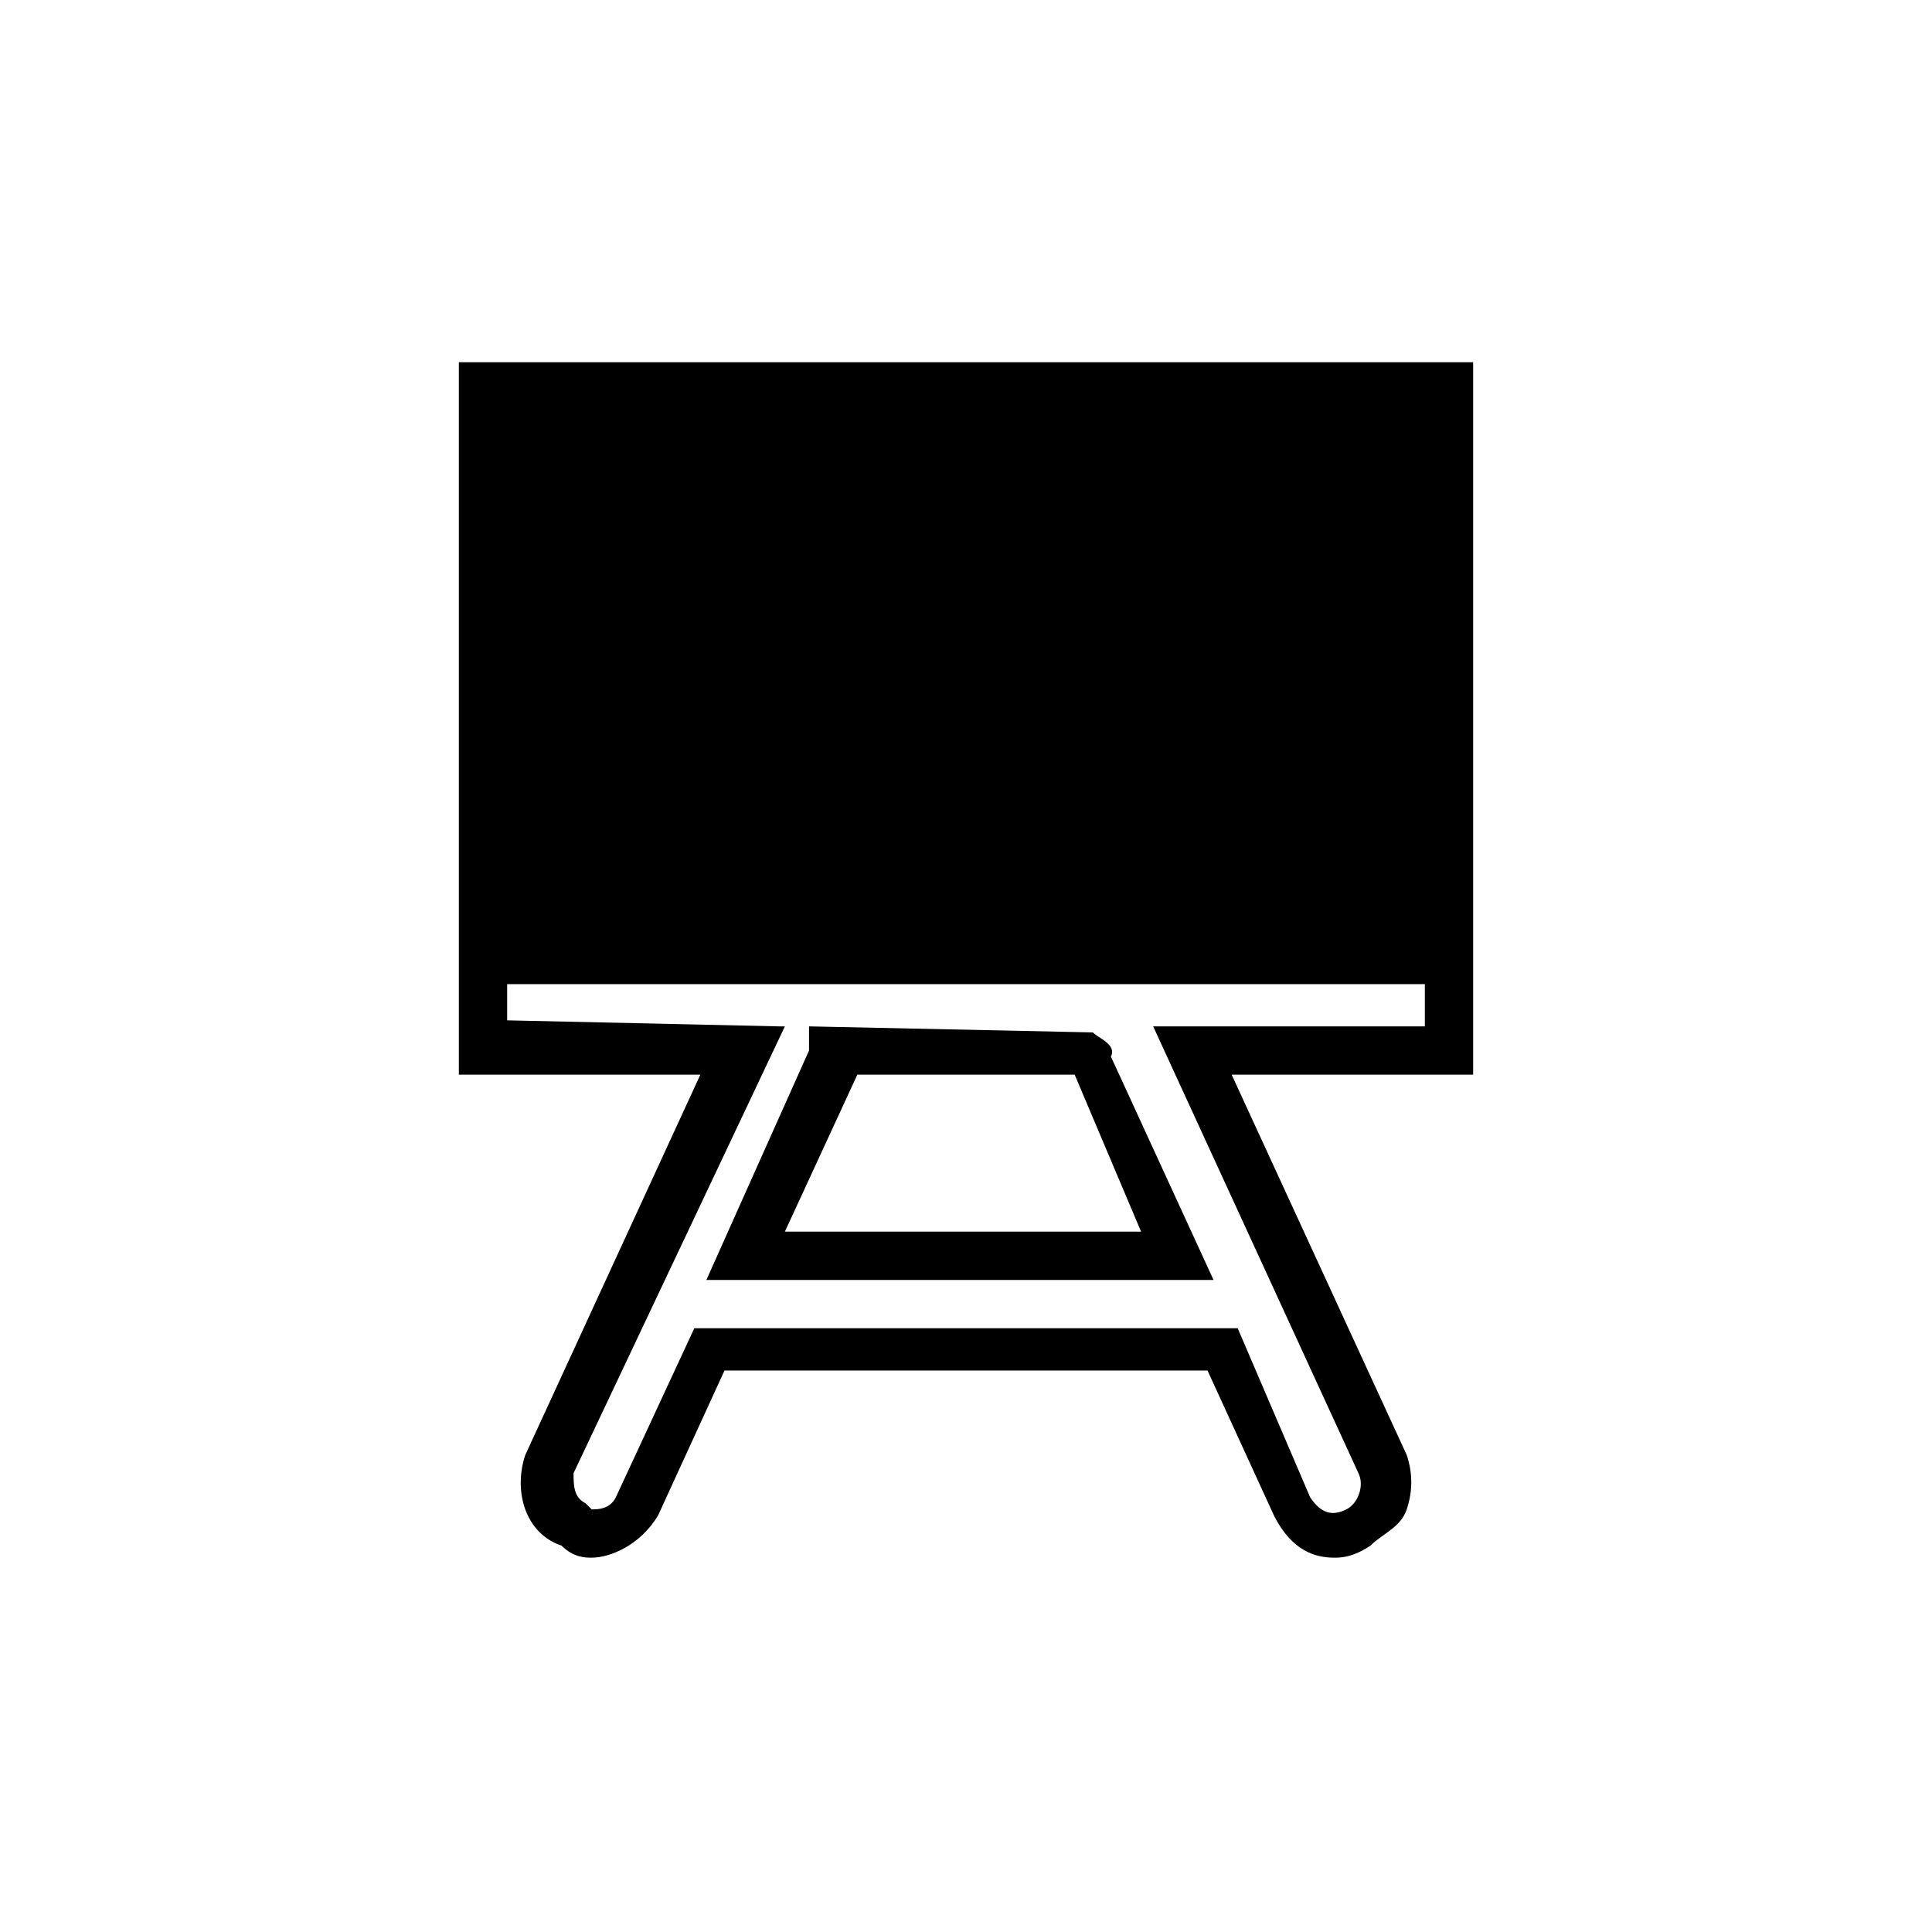
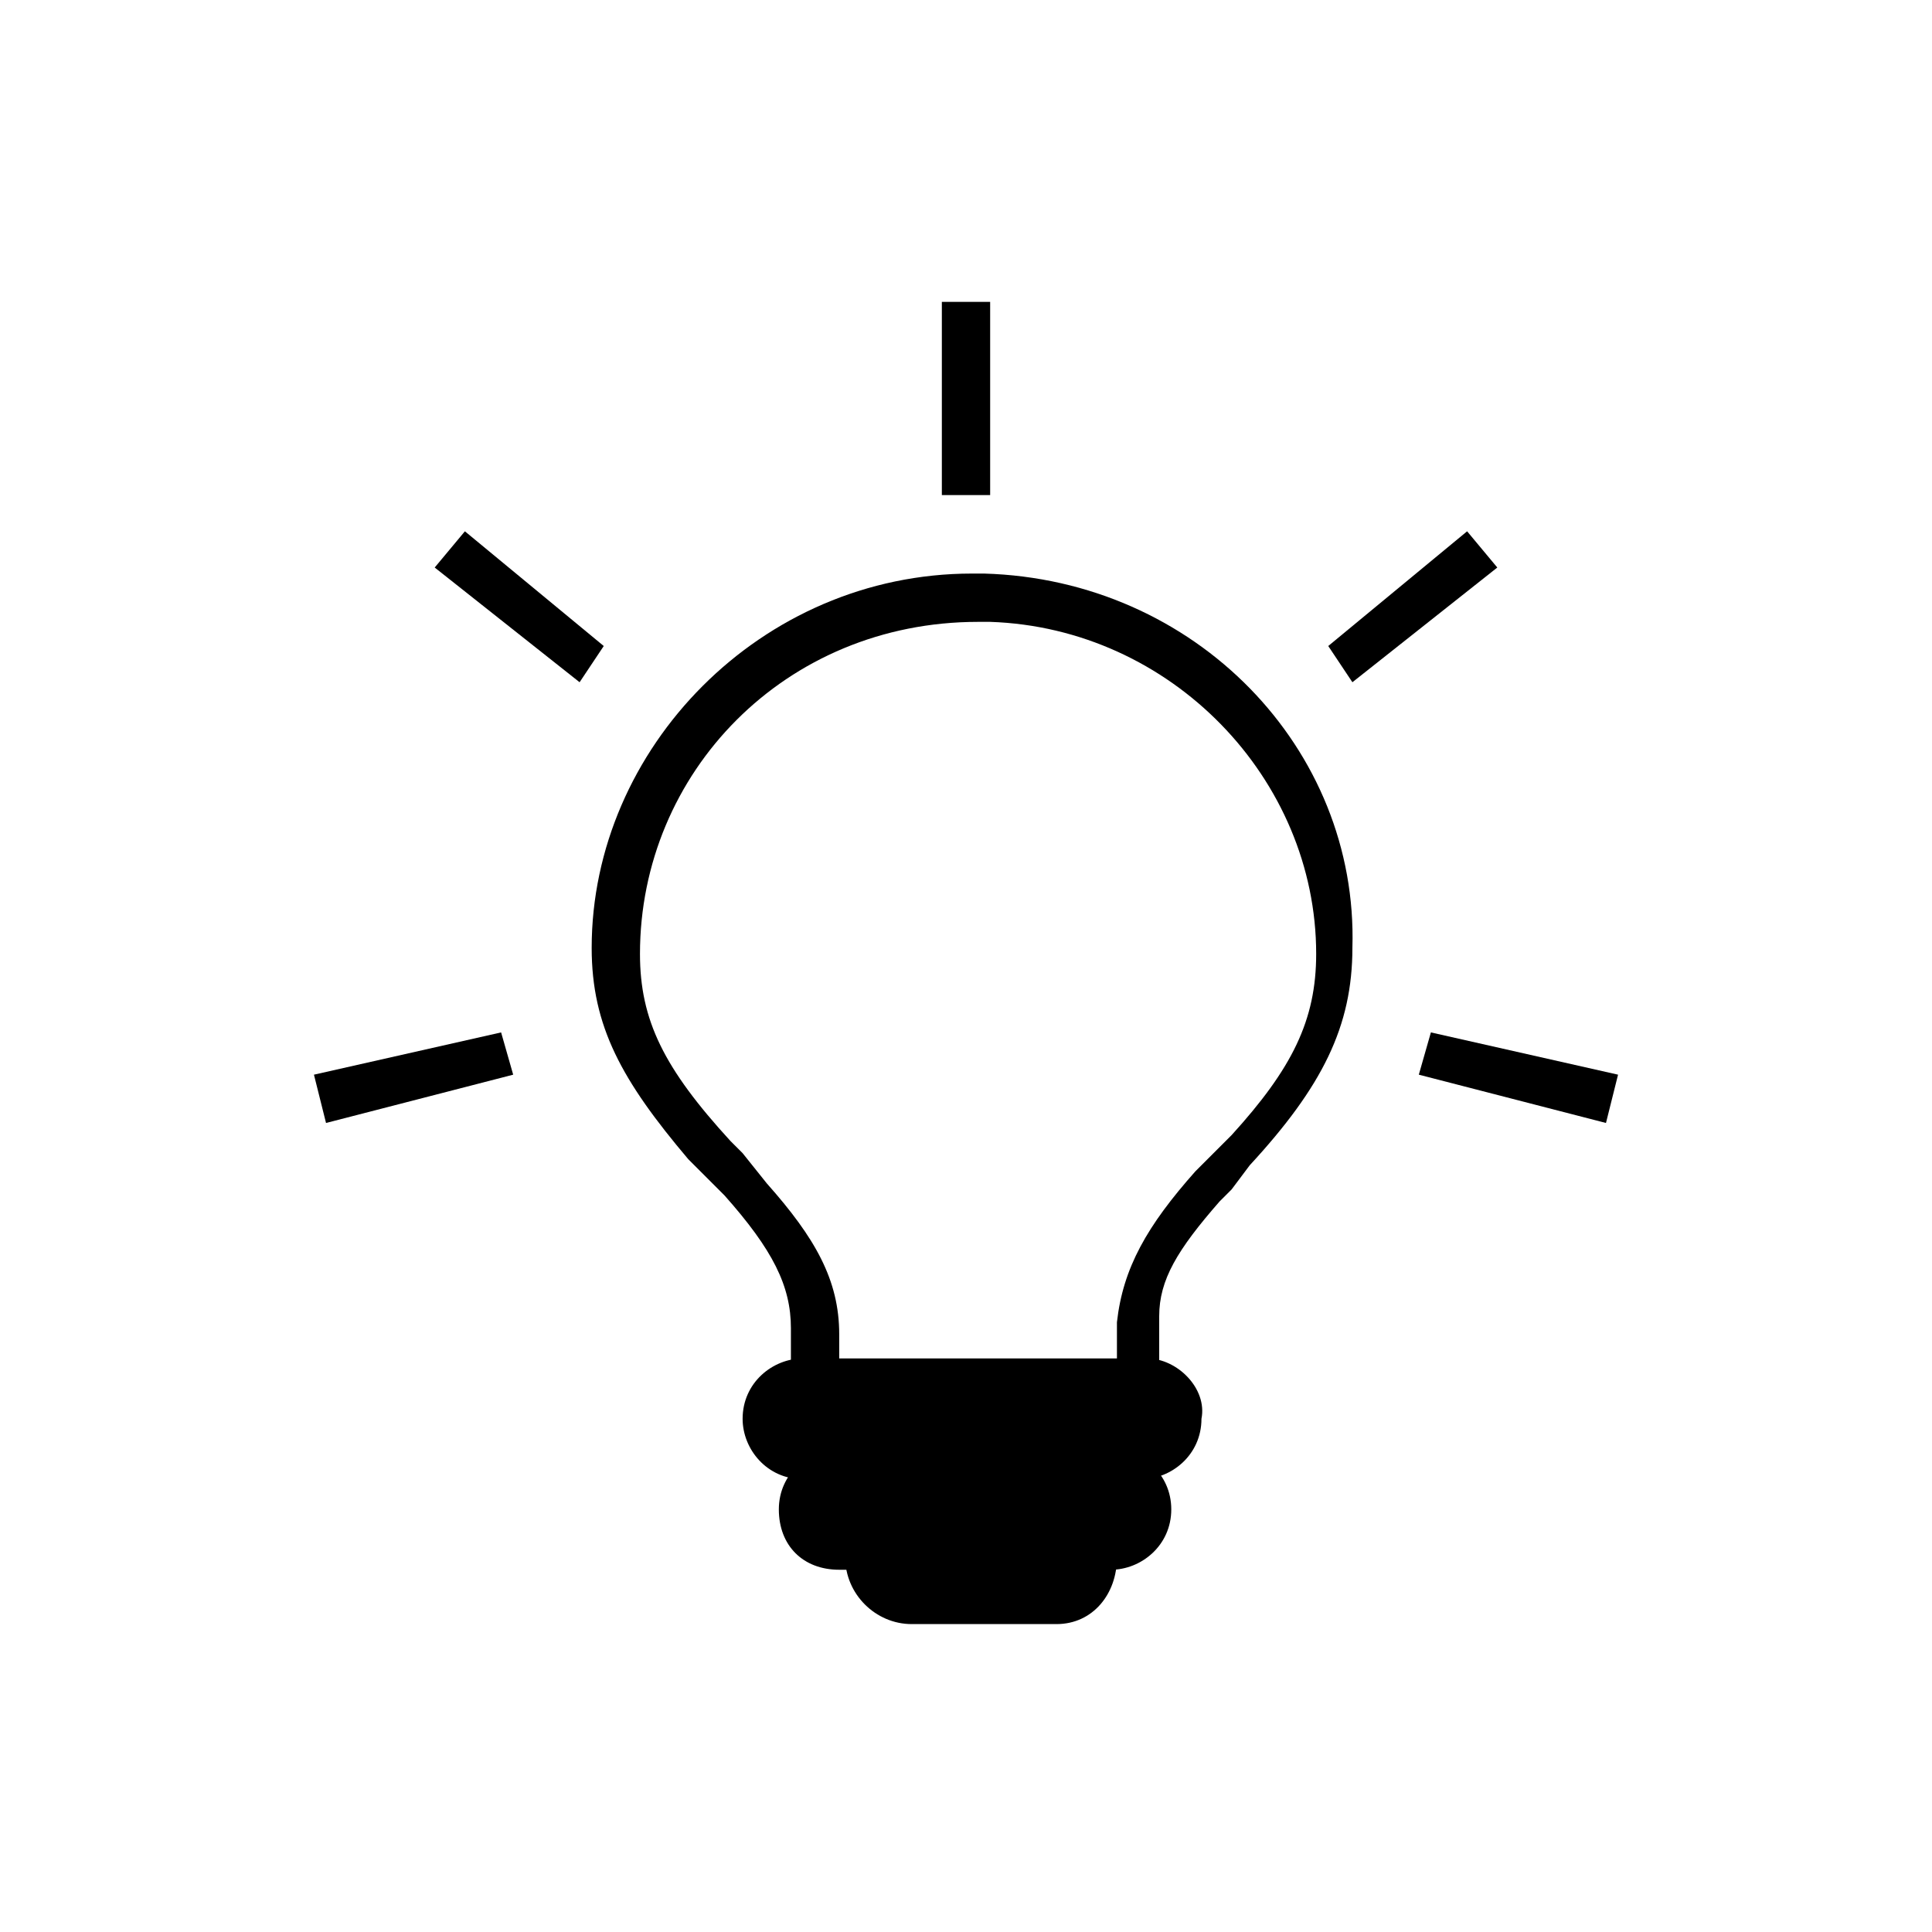
<svg xmlns="http://www.w3.org/2000/svg" version="1.1" id="Ebene_1" x="0px" y="0px" viewBox="0 0 32 32" style="enable-background:new 0 0 32 32;" xml:space="preserve">
  <g>
    <g id="Ebene_2_1_">
	</g>
  </g>
-   <g>
-     <g>
-       <path d="M24.4,17L24.4,17V6H7.6v11l0,0v0.8h4l-2.9,6.3c-0.2,0.6,0,1.3,0.6,1.5c0.2,0.2,0.4,0.2,0.5,0.2c0.3,0,0.8-0.2,1.1-0.7    l1.1-2.4h8l1.1,2.4c0.3,0.6,0.7,0.7,1,0.7c0.1,0,0.3,0,0.6-0.2c0.2-0.2,0.5-0.3,0.6-0.6s0.1-0.6,0-0.9l-2.9-6.3h4V17z M22.3,25    L22.3,25c-0.2,0.1-0.4,0.1-0.6-0.2L20.5,22h-9l-1.3,2.8C10.1,25,9.9,25,9.8,25l-0.1-0.1c-0.2-0.1-0.2-0.3-0.2-0.5L13,17h-0.1l0,0    l-4.5-0.1v-0.6h15.2V17h-4.5l0,0l0,0l3.4,7.4C22.6,24.6,22.5,24.9,22.3,25z" />
-       <path d="M18.1,17.1L18.1,17.1L13.4,17v0.4l-1.7,3.8h8.4l-1.7-3.7C18.5,17.3,18.2,17.2,18.1,17.1z M13,20.4l1.2-2.6h3.6l1.1,2.6H13    z" />
+   <g id="icon_x2F_bulb">
+     <g id="Group-3" transform="translate(1, 0)">
+       <g id="Group" transform="translate(8.1, 8.1)">
+         <path id="Combined-Shape" d="M7.2,1.4l-0.2,0c-3.5,0-6.3,2.9-6.3,6.2c0,1.3,0.5,2.2,1.6,3.5l0.6,0.6C3.7,12.6,4,13.2,4,13.9v2     h6.1v-2l0-0.2c0-0.6,0.3-1.1,1-1.9l0.2-0.2l0.3-0.4c1.2-1.3,1.7-2.3,1.7-3.6C13.4,4.3,10.7,1.5,7.2,1.4z M7.1,2.2l0.2,0     c3,0.1,5.4,2.6,5.4,5.5c0,1.1-0.4,1.9-1.4,3l-0.6,0.6c-0.8,0.9-1.2,1.6-1.3,2.5l0,0.2l0,1.2H4.8l0-1.2c0-0.9-0.4-1.6-1.2-2.5     L3.2,11L3,10.8c-1.1-1.2-1.5-2-1.5-3.1C1.5,4.7,3.9,2.2,7.1,2.2z" />
+         <path id="Path" d="M6.8,16.8l-1.6,0c1.3,0,0.3,0,0.2,0.2l0,0H4.9l0,0c0,0.2-0.6,0.2-0.4,0.2l0.4,0l0,0.5c0,0.6,0.5,1.1,1.1,1.1     h2.3l0.1,0c0.6,0,1-0.5,1-1.1l0-0.5l0.4,0c0.3,0-0.4,0-0.4-0.2l-0.5,0l0,0c0-0.2-0.6-0.2-0.4-0.2l0.5,0l-1.1,0L6.8,16.8z" />
+         <path id="Path_1_" d="M9.9,14.4H4.2c-0.5,0-1,0.4-1,1c0,0.5,0.4,1,1,1h5.6c0.5,0,1-0.4,1-1C10.9,14.9,10.4,14.4,9.9,14.4z" />
+         <path id="Path_2_" d="M9.3,15.9H4.8c-0.5,0-1,0.4-1,1s0.4,1,1,1h4.5c0.5,0,1-0.4,1-1S9.8,15.9,9.3,15.9z" />
+       </g>
+       <g id="Group-2">
+         <polygon id="Path_3_" points="15.4,5 15.4,8.2 14.6,8.2 14.6,5    " />
+         <polygon id="Path_4_" points="23.3,8.8 23.8,9.4 21.4,11.3 21,10.7    " />
+         <polygon id="Path_5_" points="22.5,17.8 22.7,17.1 25.8,17.8 25.6,18.6    " />
+         <polygon id="Path_6_" points="7.3,17.1 7.5,17.8 4.4,18.6 4.2,17.8    " />
+         <polygon id="Path_7_" points="6.2,9.4 6.7,8.8 9,10.7 8.6,11.3    " />
+       </g>
    </g>
  </g>
</svg>
